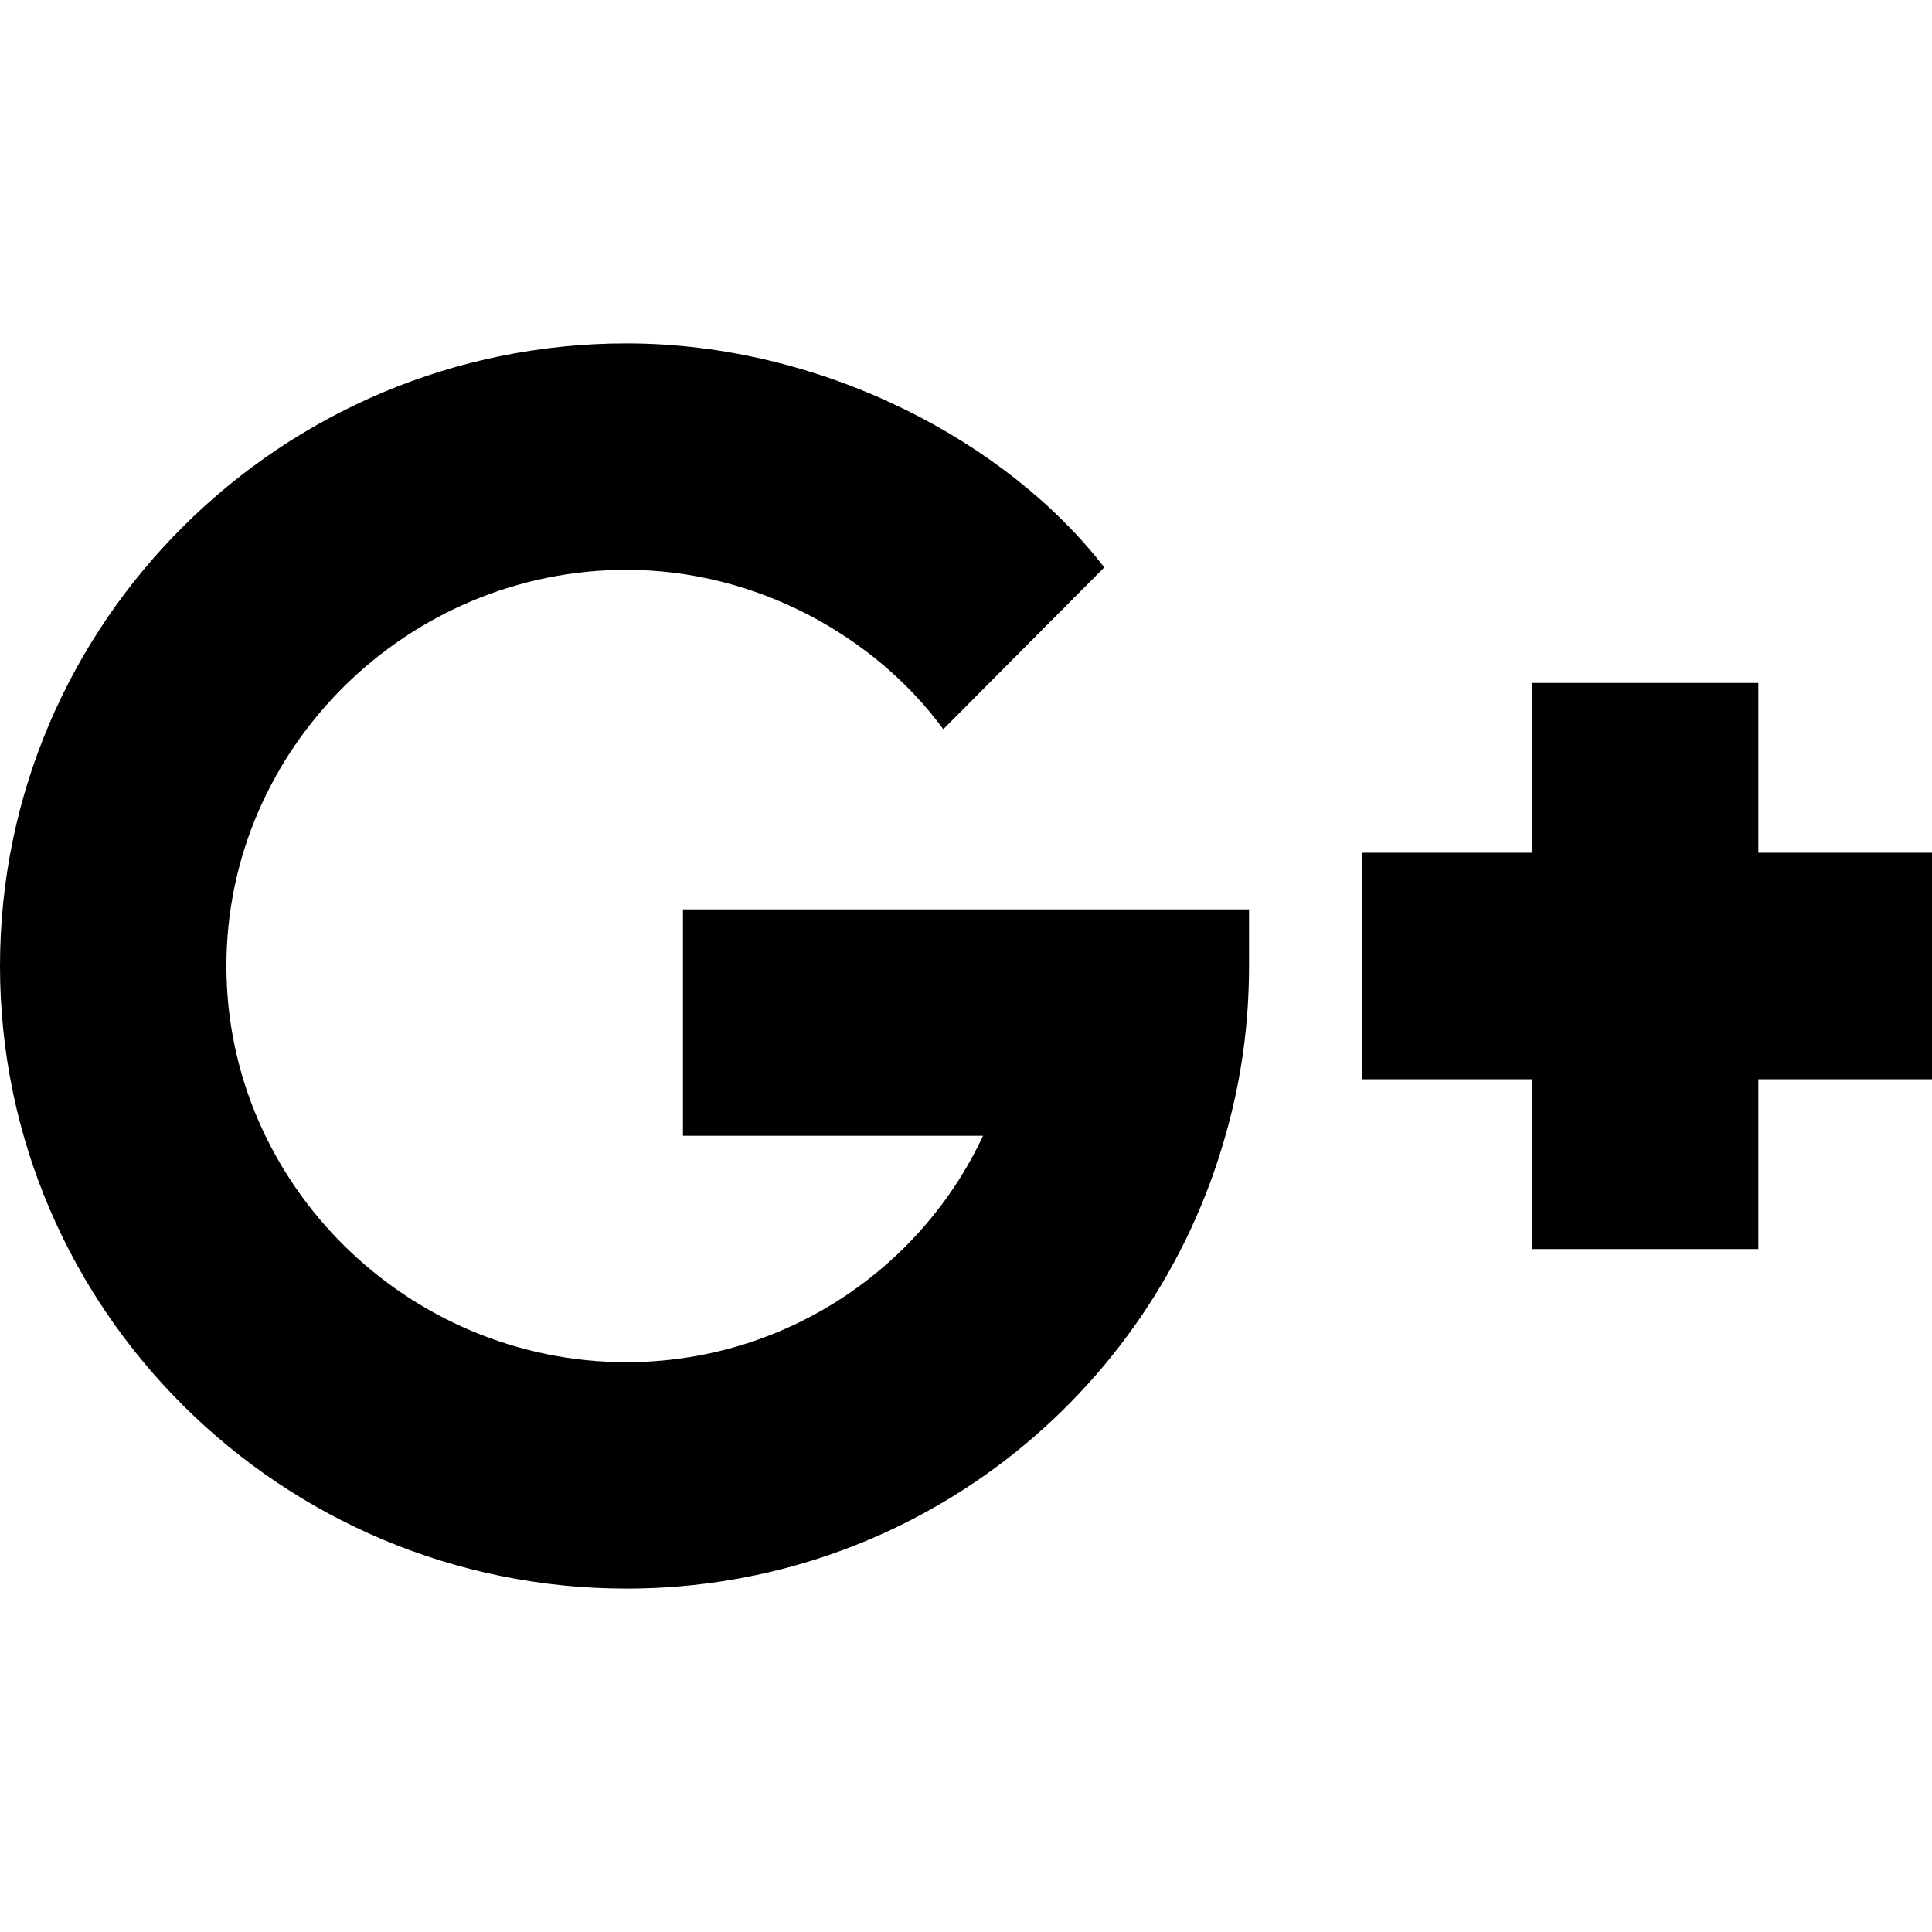
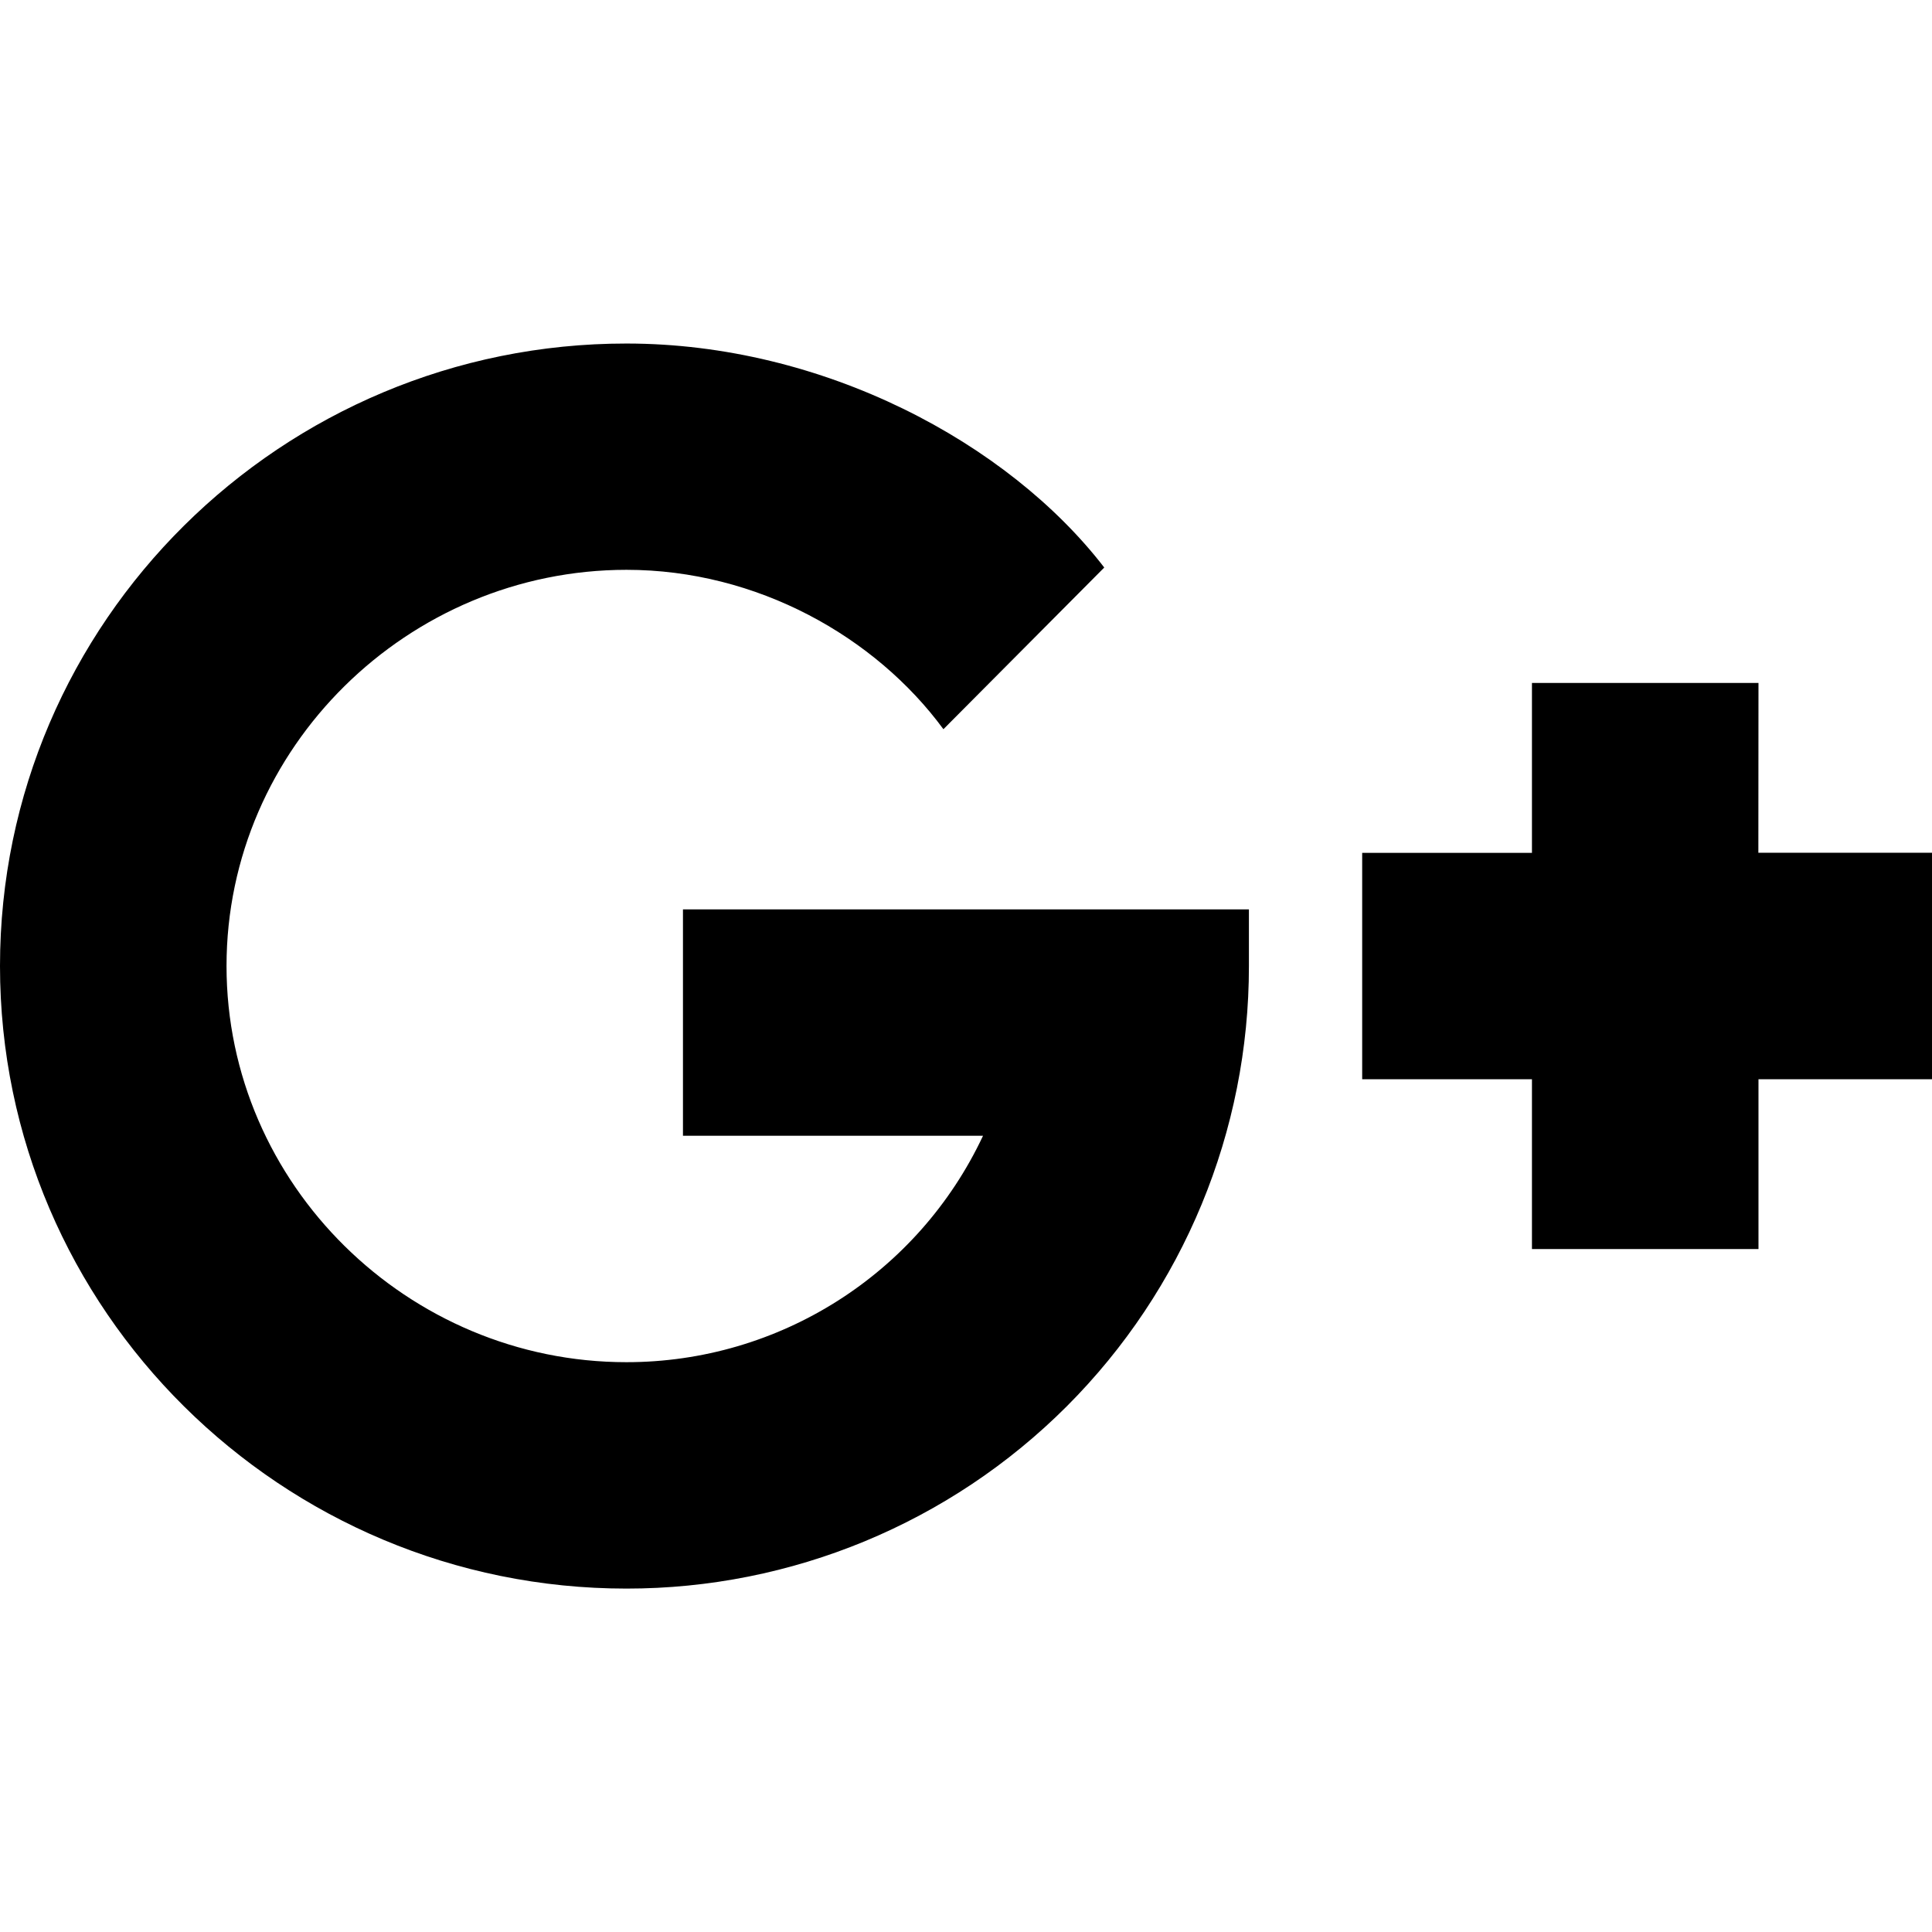
- <svg xmlns="http://www.w3.org/2000/svg" width="16pt" height="16pt" viewBox="0 0 16 16" version="1.1">
-   <g id="surface1">
-     <path d="M 5.188 4.719 C 6.27 4.719 7.25 5.273 7.812 6.039 L 9.145 4.699 C 8.348 3.664 6.816 2.844 5.188 2.844 C 2.336 2.844 0 5.148 0 8 C 0 10.852 2.336 13.156 5.188 13.156 C 7.551 13.156 9.539 11.57 10.148 9.406 C 10.277 8.957 10.344 8.488 10.344 8 L 10.344 7.531 L 5.656 7.531 L 5.656 9.406 L 8.141 9.406 C 7.625 10.512 6.492 11.281 5.188 11.281 C 3.379 11.281 1.875 9.809 1.875 8 C 1.875 6.191 3.379 4.719 5.188 4.719 Z M 5.188 4.719 " />
-     <path d="M 14.562 5.656 L 12.688 5.656 L 12.688 7.062 L 11.281 7.062 L 11.281 8.938 L 12.688 8.938 L 12.688 10.344 L 14.562 10.344 L 14.562 8.938 L 16 8.938 L 16 7.062 L 14.562 7.062 Z M 14.562 5.656 " />
-   </g>
+ <svg xmlns="http://www.w3.org/2000/svg" width="16pt" height="16pt" viewBox="0 0 16 16">
+   <path d="M5.188 4.719c1.082 0 2.062.554 2.625 1.32L9.145 4.7c-.797-1.035-2.329-1.855-3.957-1.855C2.336 2.844 0 5.148 0 8s2.336 5.156 5.188 5.156A5.152 5.152 0 0010.343 8v-.469H5.656v1.875h2.485a3.261 3.261 0 01-2.954 1.875C3.38 11.281 1.876 9.81 1.876 8c0-1.809 1.504-3.281 3.313-3.281zm9.375.937h-1.876v1.407h-1.406v1.875h1.406v1.406h1.876V8.938H16V7.062h-1.438zm0 0" />
</svg>
